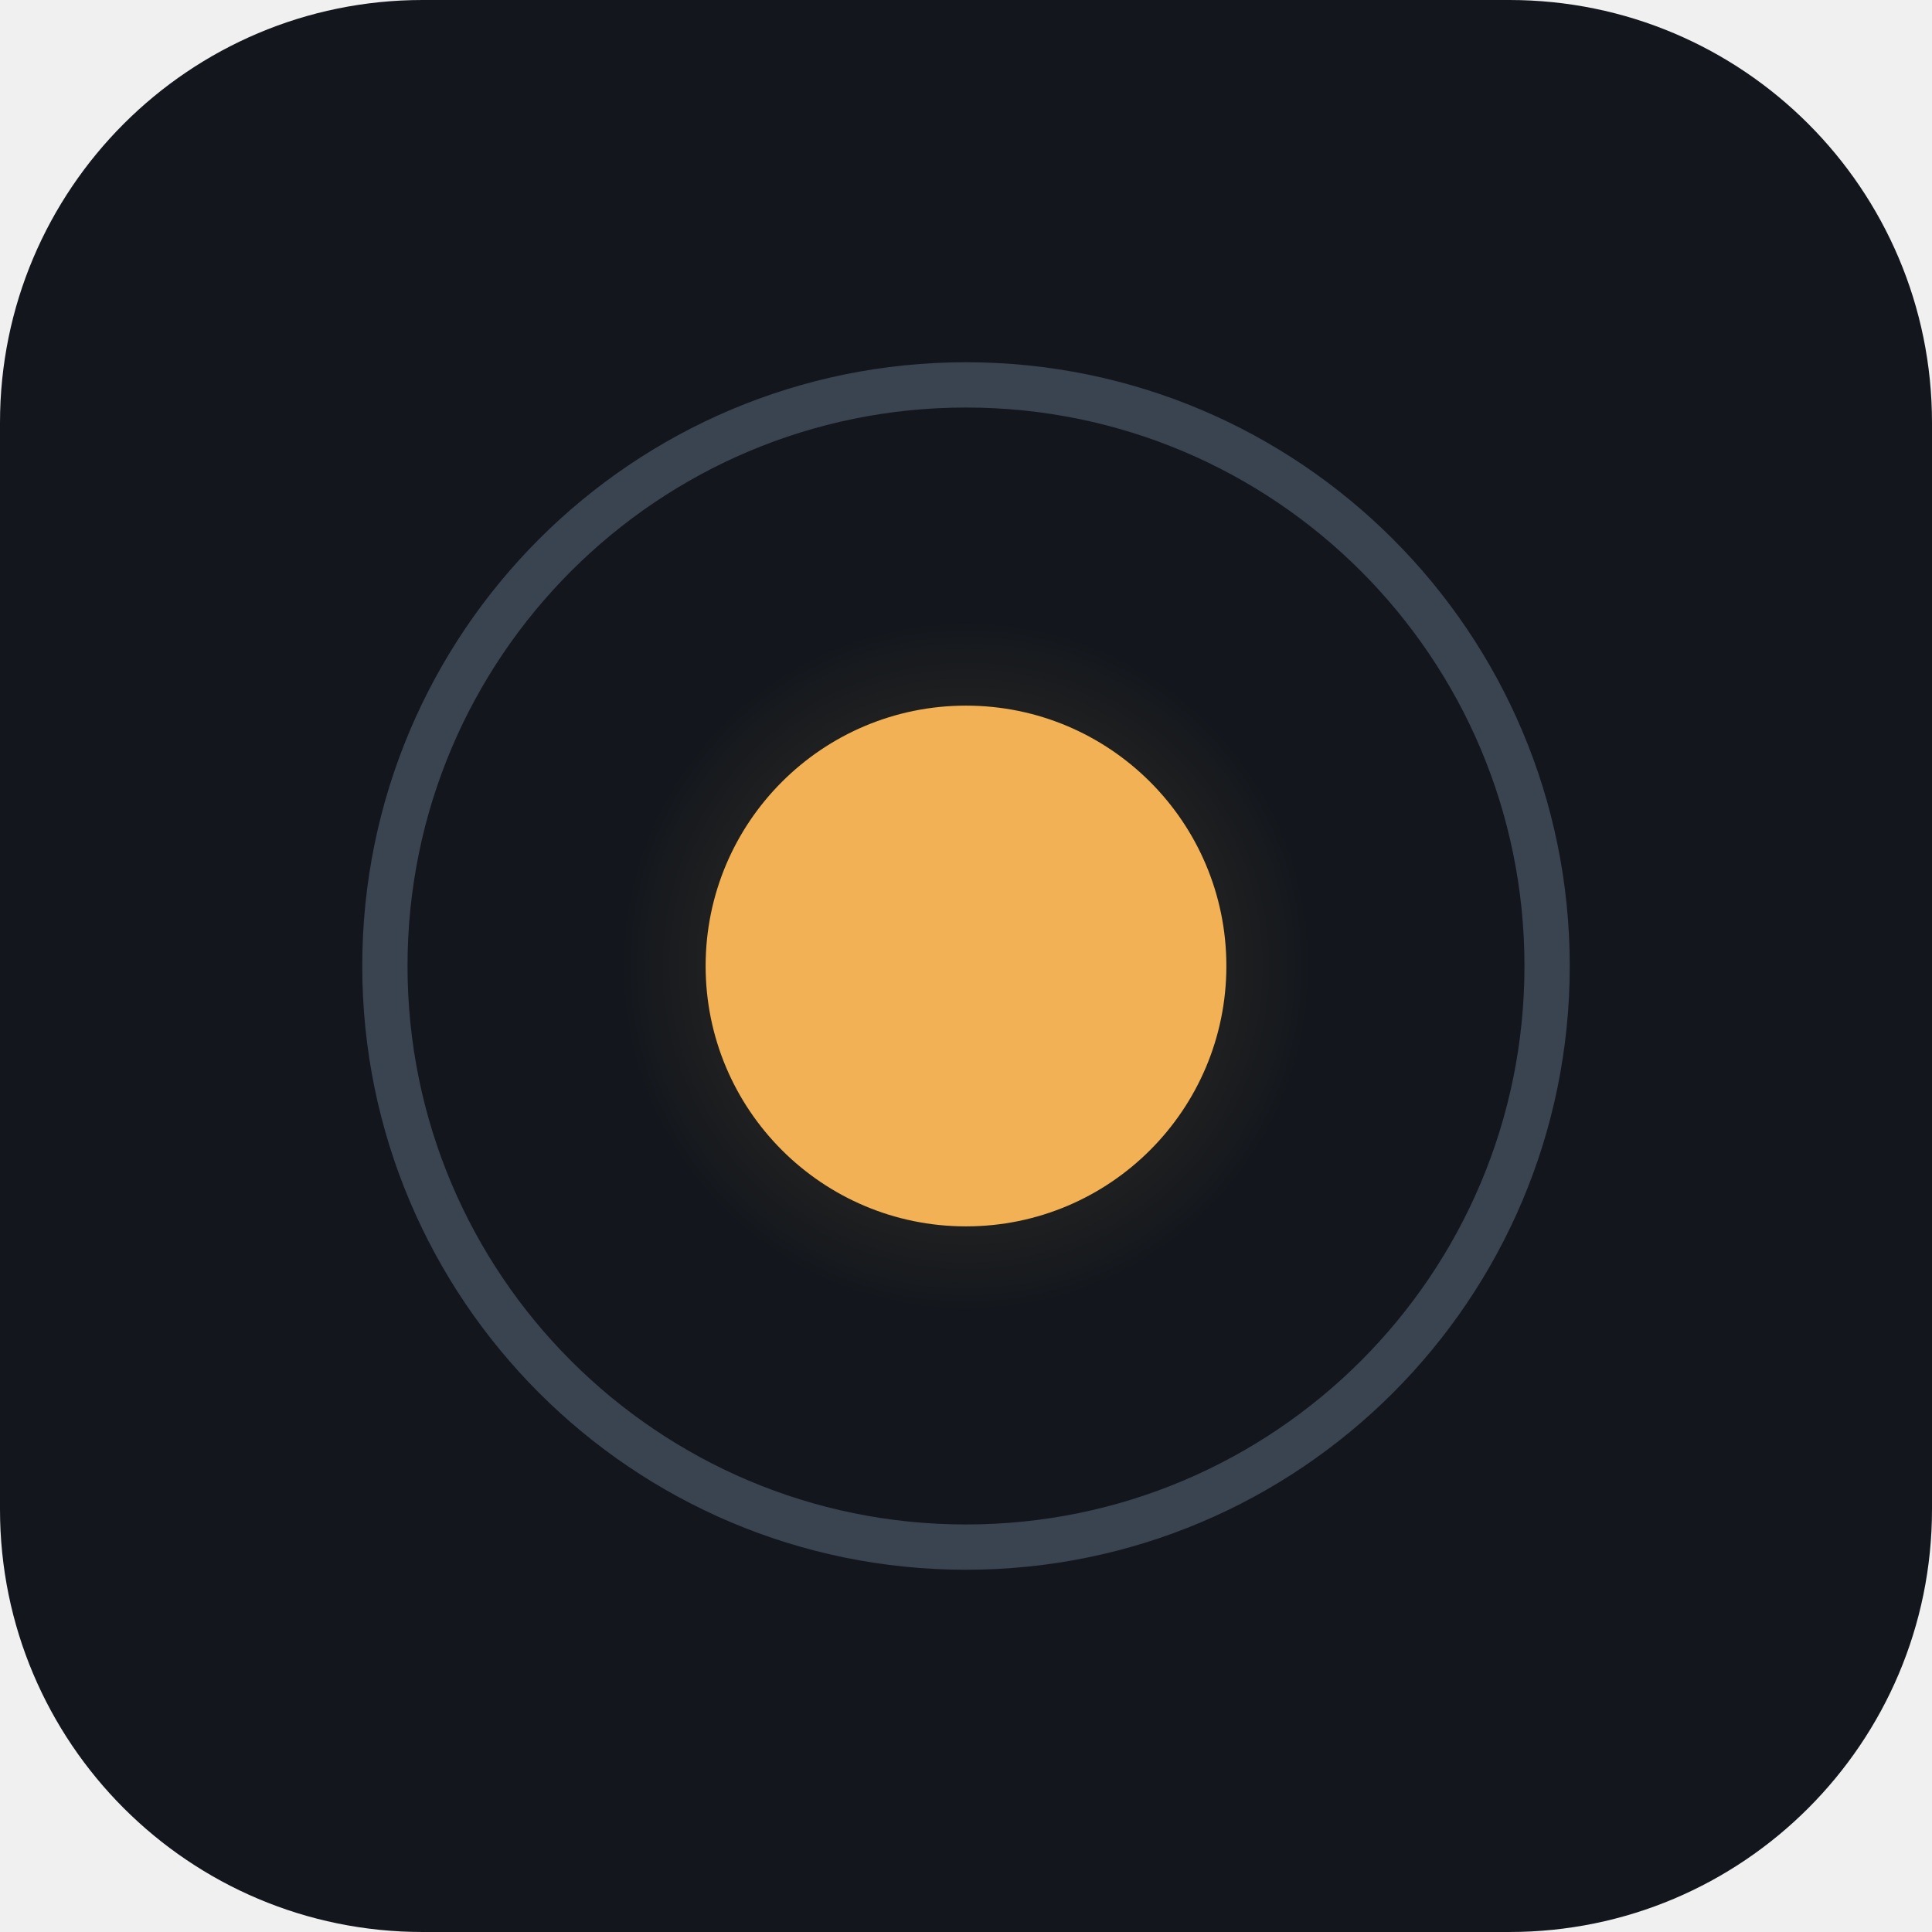
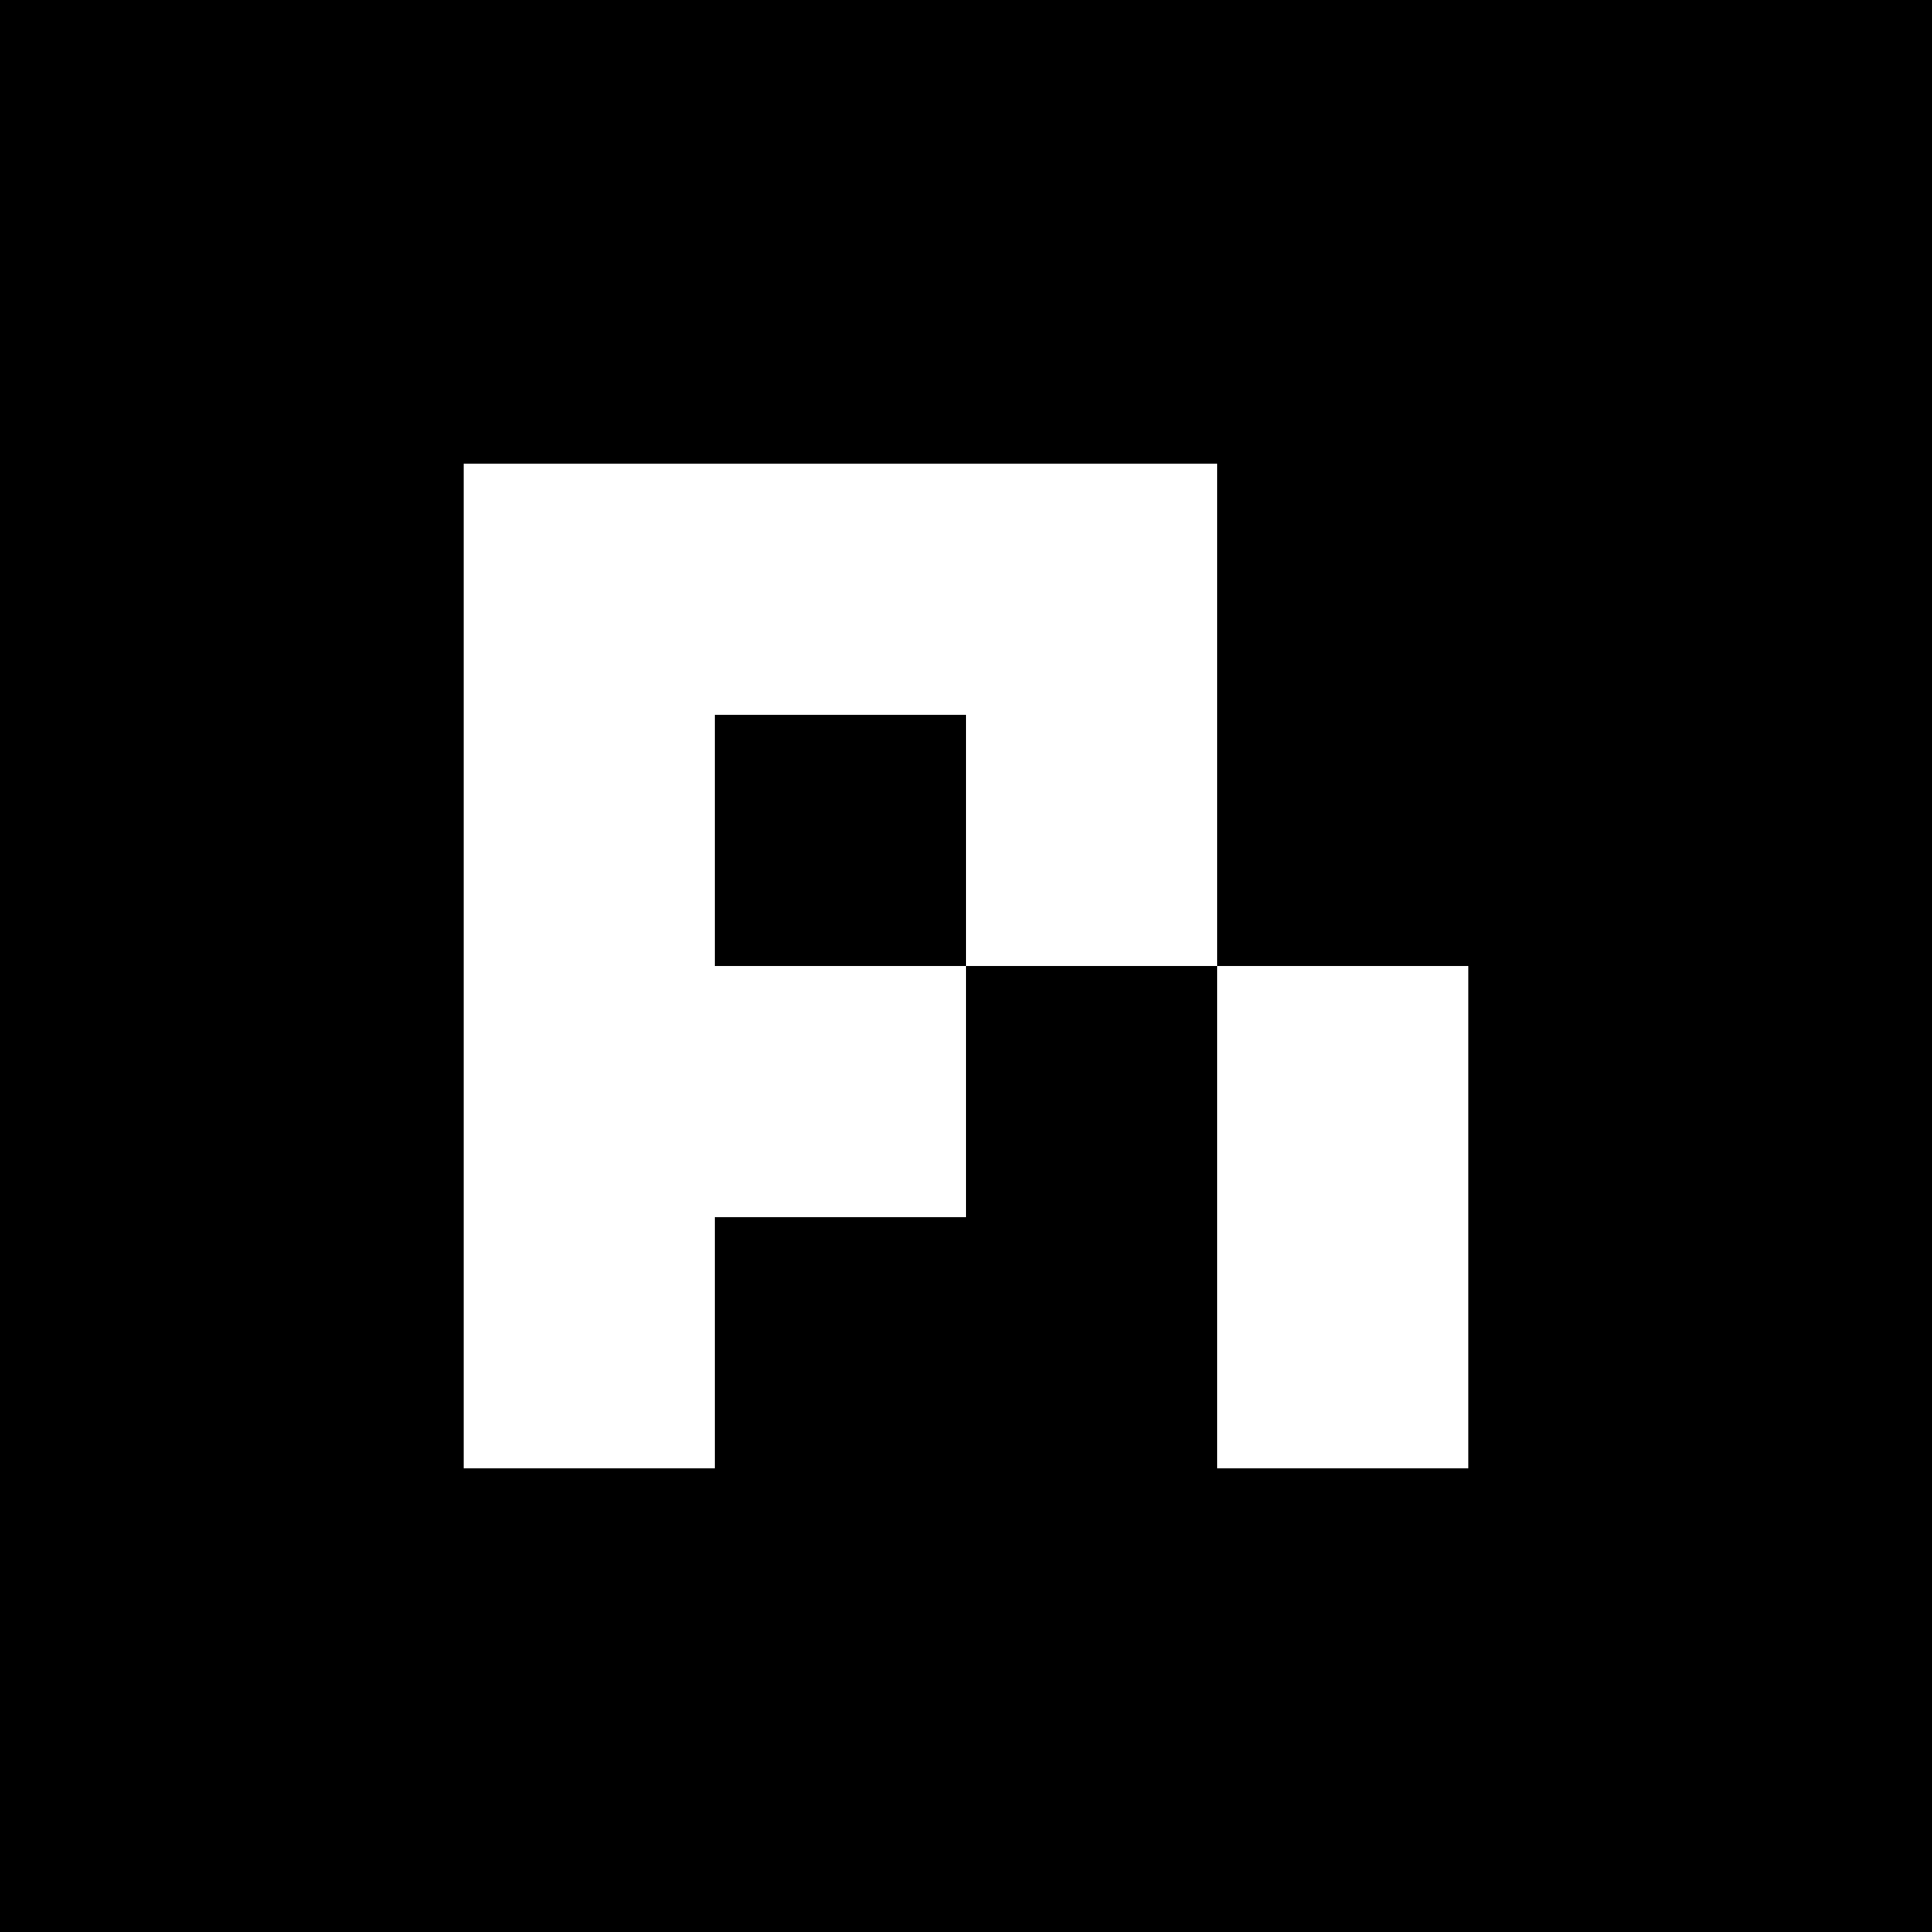
- <svg xmlns="http://www.w3.org/2000/svg" viewBox="0 0 512 512">
-   <defs>
-     <radialGradient id="halo" cx="0.5" cy="0.5" r="0.3">
-       <stop offset="0" stop-color="#f2b154" stop-opacity="0.22" />
-       <stop offset="1" stop-color="#f2b154" stop-opacity="0" />
-     </radialGradient>
-   </defs>
-   <rect width="512" height="512" rx="112" fill="#13171d" />
-   <circle cx="256" cy="256" r="154" fill="url(#halo)" />
-   <circle cx="256" cy="256" r="154" fill="none" stroke="#3a4350" stroke-width="12" />
-   <circle cx="256" cy="256" r="69" fill="#f2b154" />
+ <svg xmlns="http://www.w3.org/2000/svg" viewBox="0 0 180 180">
+   <rect width="180" height="180" fill="#000000" />
+   <g transform="translate(43.2 43.2) scale(23.4)" fill="#ffffff" shape-rendering="crispEdges">
+     <rect x="0" y="0" width="1" height="1" />
+     <rect x="1" y="0" width="1" height="1" />
+     <rect x="2" y="0" width="1" height="1" />
+     <rect x="0" y="1" width="1" height="1" />
+     <rect x="2" y="1" width="1" height="1" />
+     <rect x="0" y="2" width="1" height="1" />
+     <rect x="1" y="2" width="1" height="1" />
+     <rect x="3" y="2" width="1" height="1" />
+     <rect x="0" y="3" width="1" height="1" />
+     <rect x="3" y="3" width="1" height="1" />
+   </g>
</svg>
